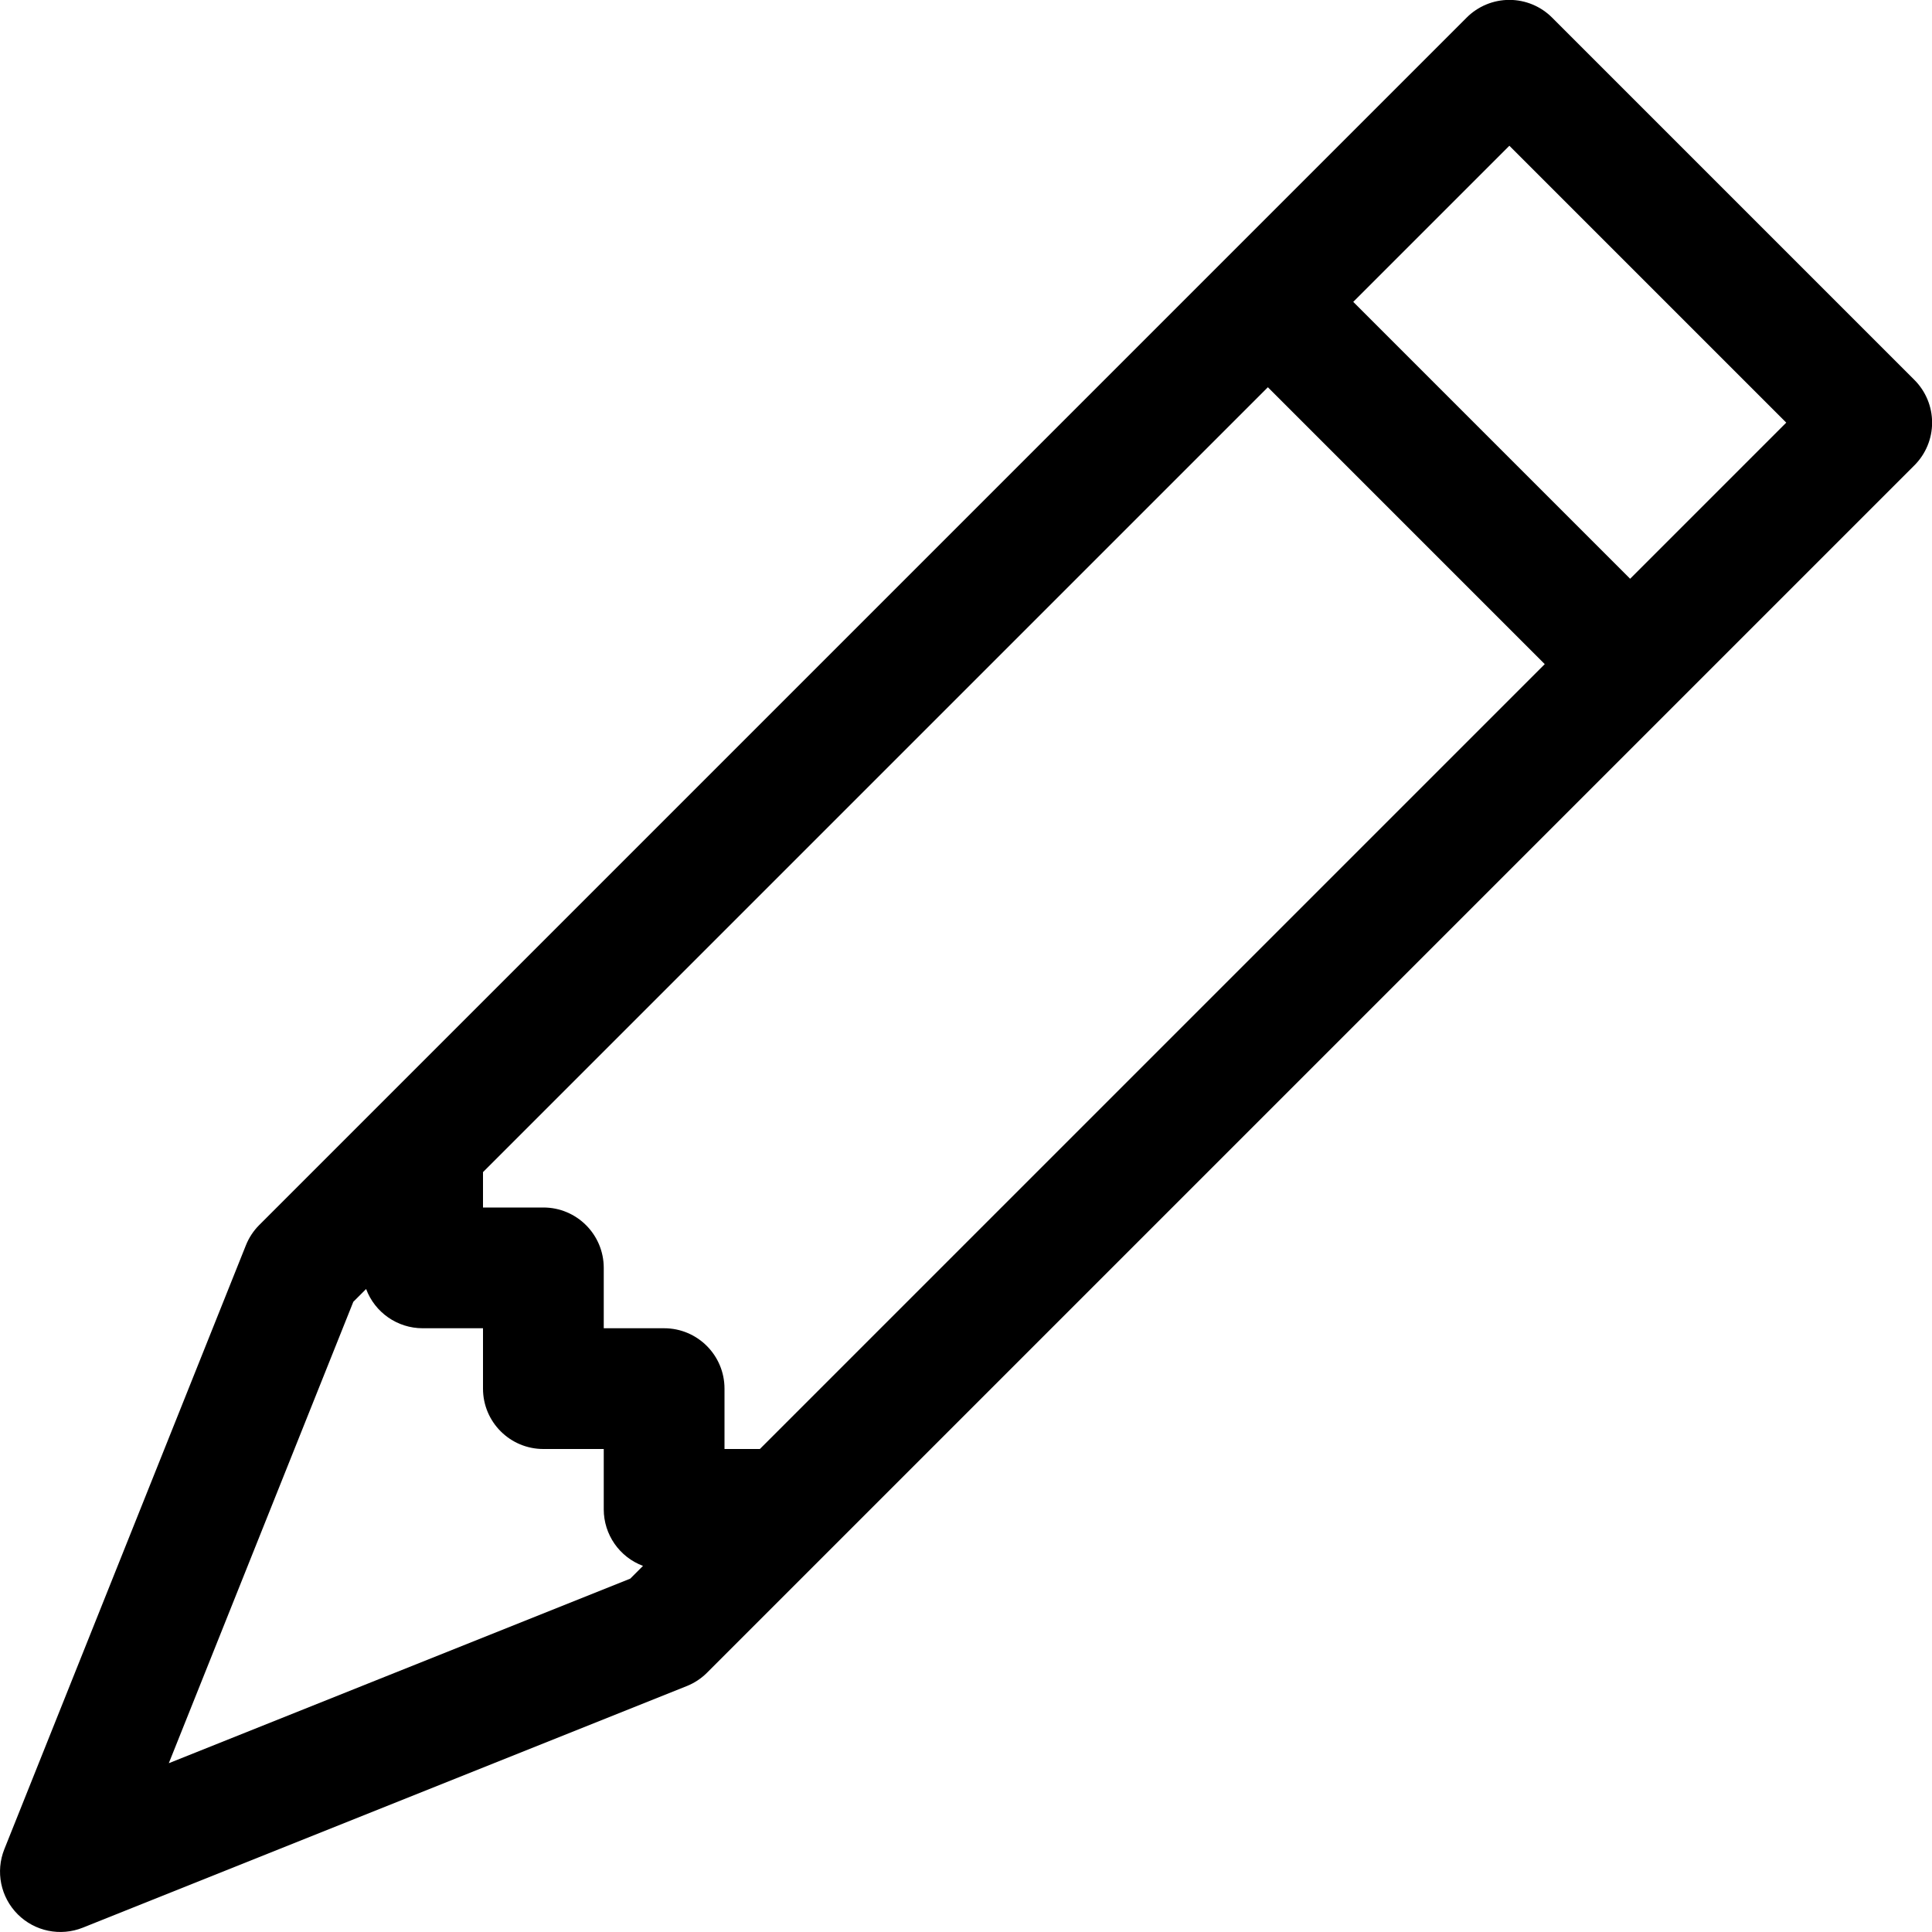
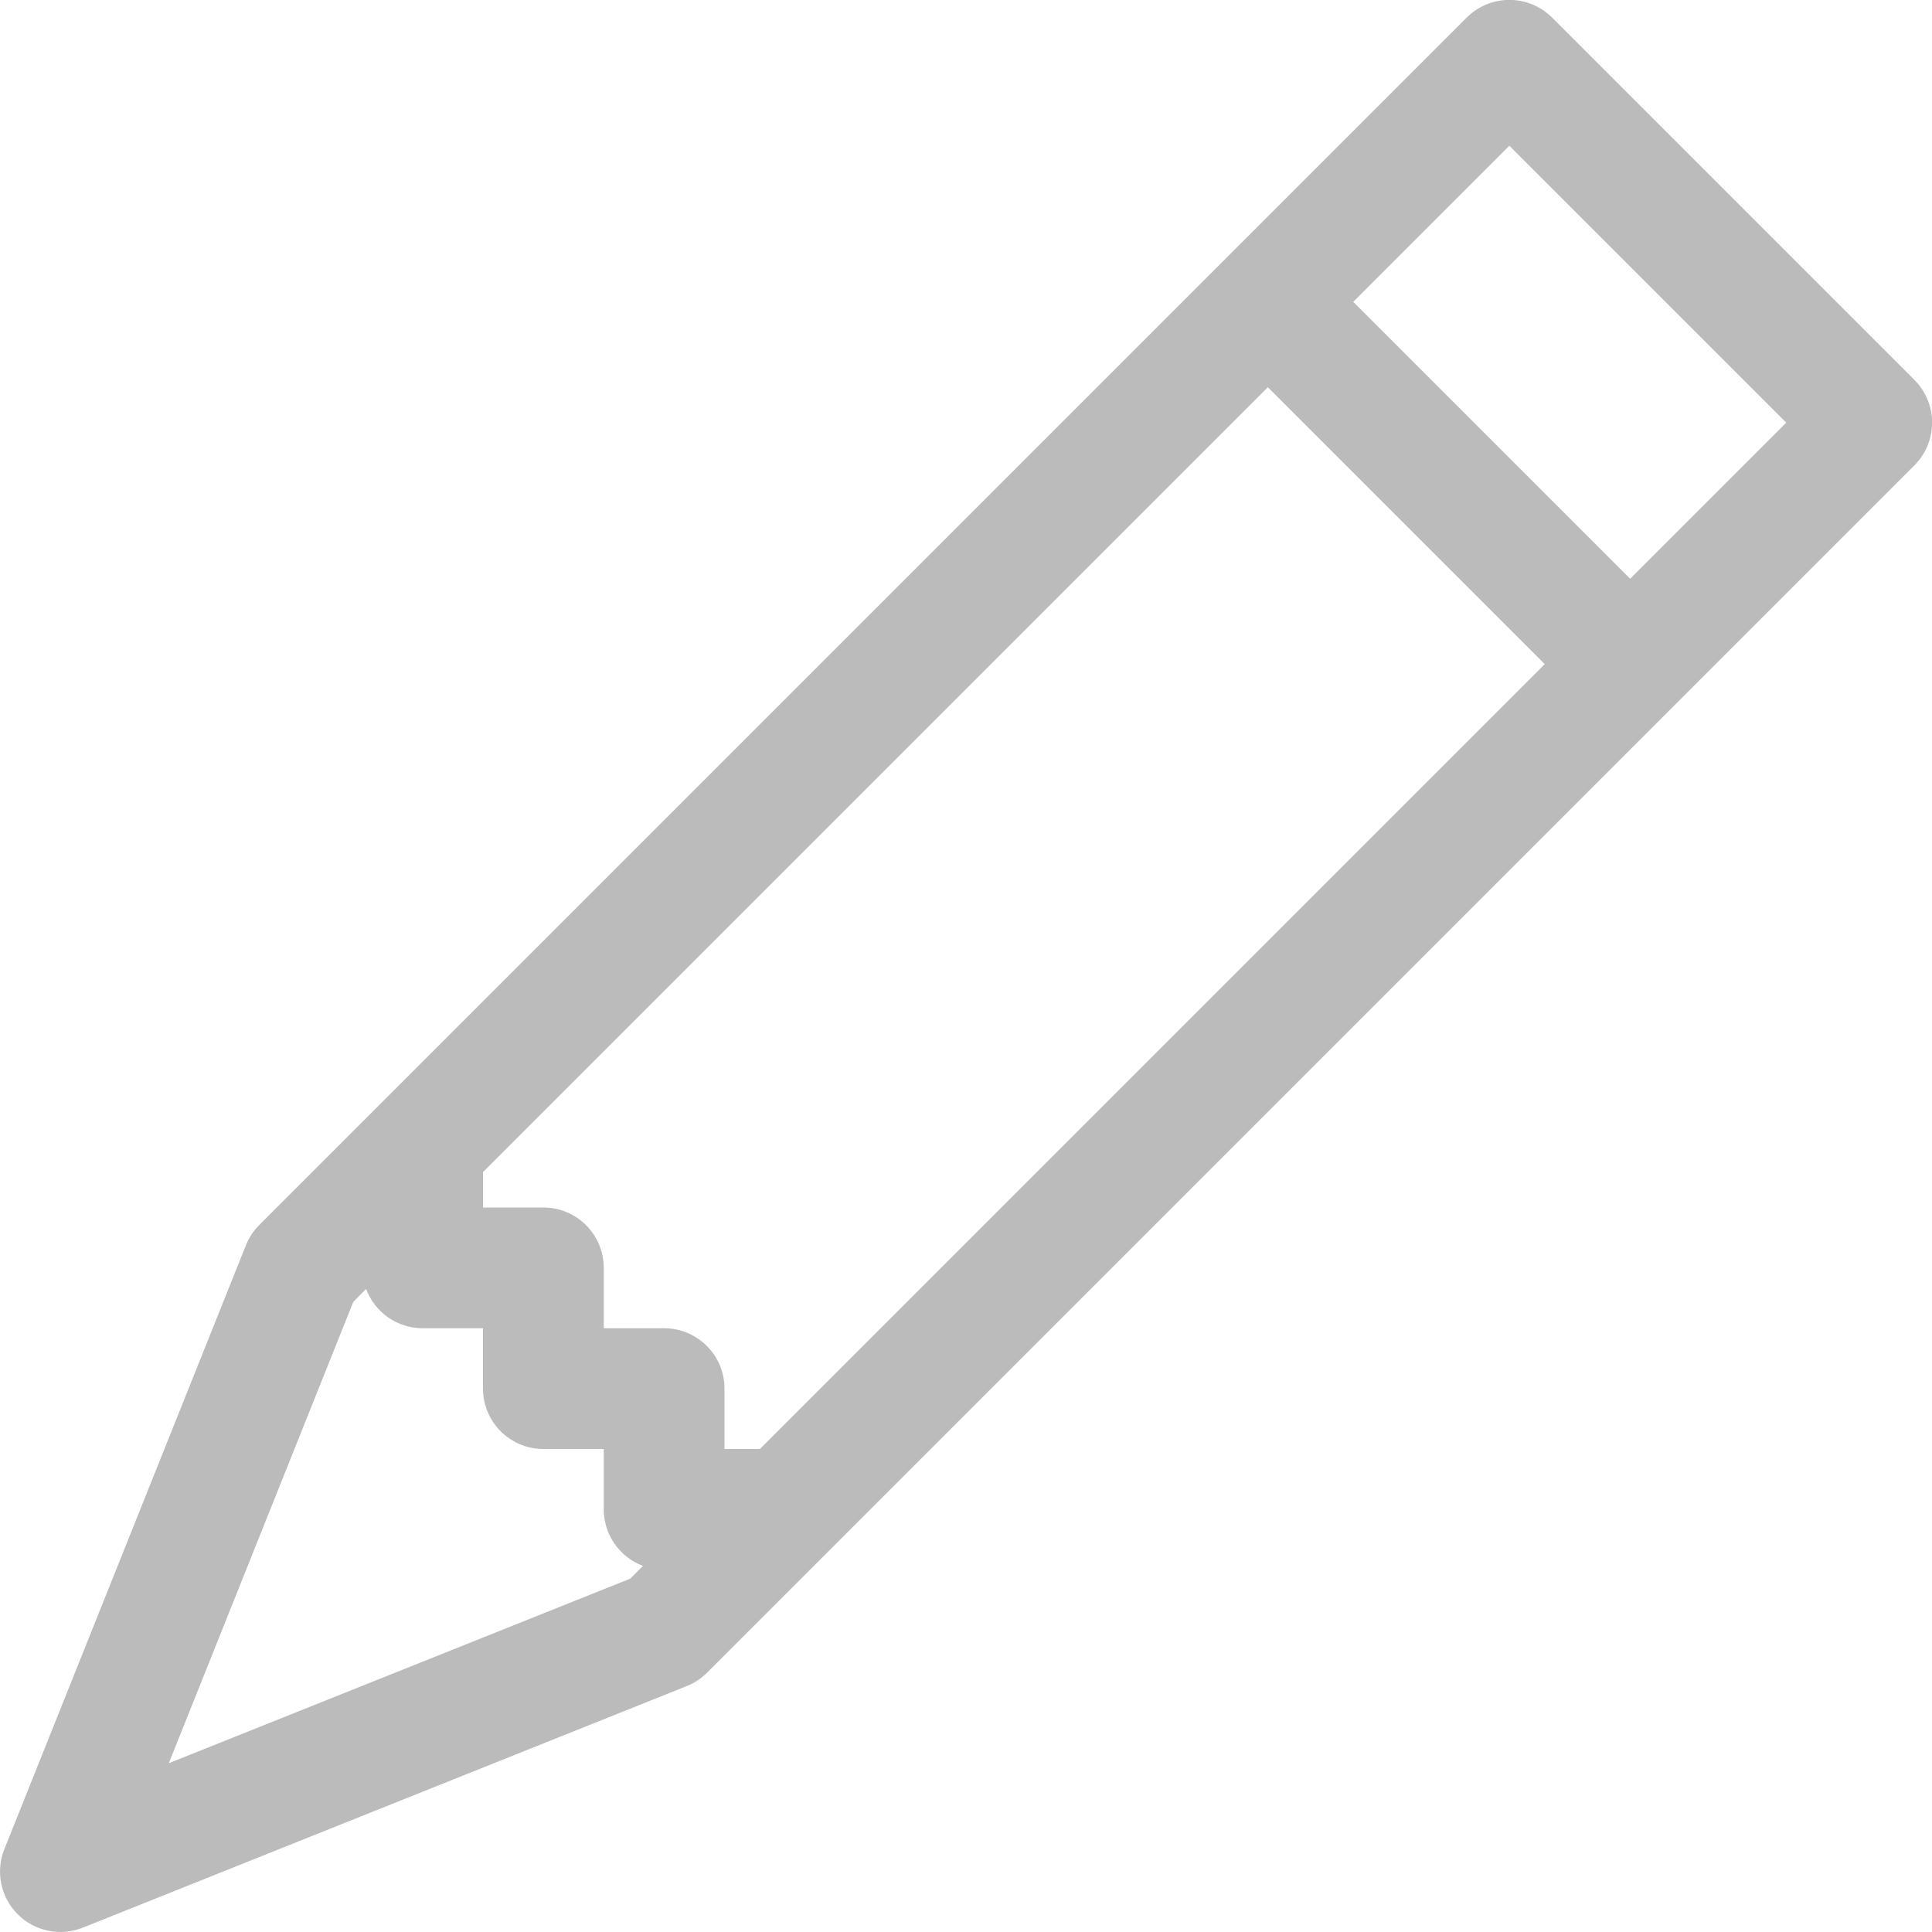
<svg xmlns="http://www.w3.org/2000/svg" width="16" height="16" fill="currentColor" class="bi bi-pencil" viewBox="0 0 16 16">
-   <path d="M12.146.146a.5.5 0 0 1 .708 0l3 3a.5.5 0 0 1 0 .708l-10 10a.5.5 0 0 1-.168.11l-5 2a.5.5 0 0 1-.65-.65l2-5a.5.5 0 0 1 .11-.168l10-10zM11.207 2.5 13.5 4.793 14.793 3.5 12.5 1.207 11.207 2.5zm1.586 3L10.5 3.207 4 9.707V10h.5a.5.5 0 0 1 .5.5v.5h.5a.5.5 0 0 1 .5.5v.5h.293l6.5-6.5zm-9.761 5.175-.106.106-1.528 3.821 3.821-1.528.106-.106A.5.5 0 0 1 5 12.5V12h-.5a.5.5 0 0 1-.5-.5V11h-.5a.5.5 0 0 1-.468-.325z" />
+   <path fill="#bbb" d="M12.146.146a.5.5 0 0 1 .708 0l3 3a.5.5 0 0 1 0 .708l-10 10a.5.5 0 0 1-.168.11l-5 2a.5.5 0 0 1-.65-.65l2-5a.5.5 0 0 1 .11-.168l10-10zM11.207 2.5 13.5 4.793 14.793 3.5 12.5 1.207 11.207 2.5zm1.586 3L10.5 3.207 4 9.707V10h.5a.5.5 0 0 1 .5.5v.5h.5a.5.5 0 0 1 .5.5v.5h.293l6.5-6.5zm-9.761 5.175-.106.106-1.528 3.821 3.821-1.528.106-.106A.5.5 0 0 1 5 12.5V12h-.5a.5.5 0 0 1-.5-.5V11h-.5a.5.5 0 0 1-.468-.325z" />
</svg>
